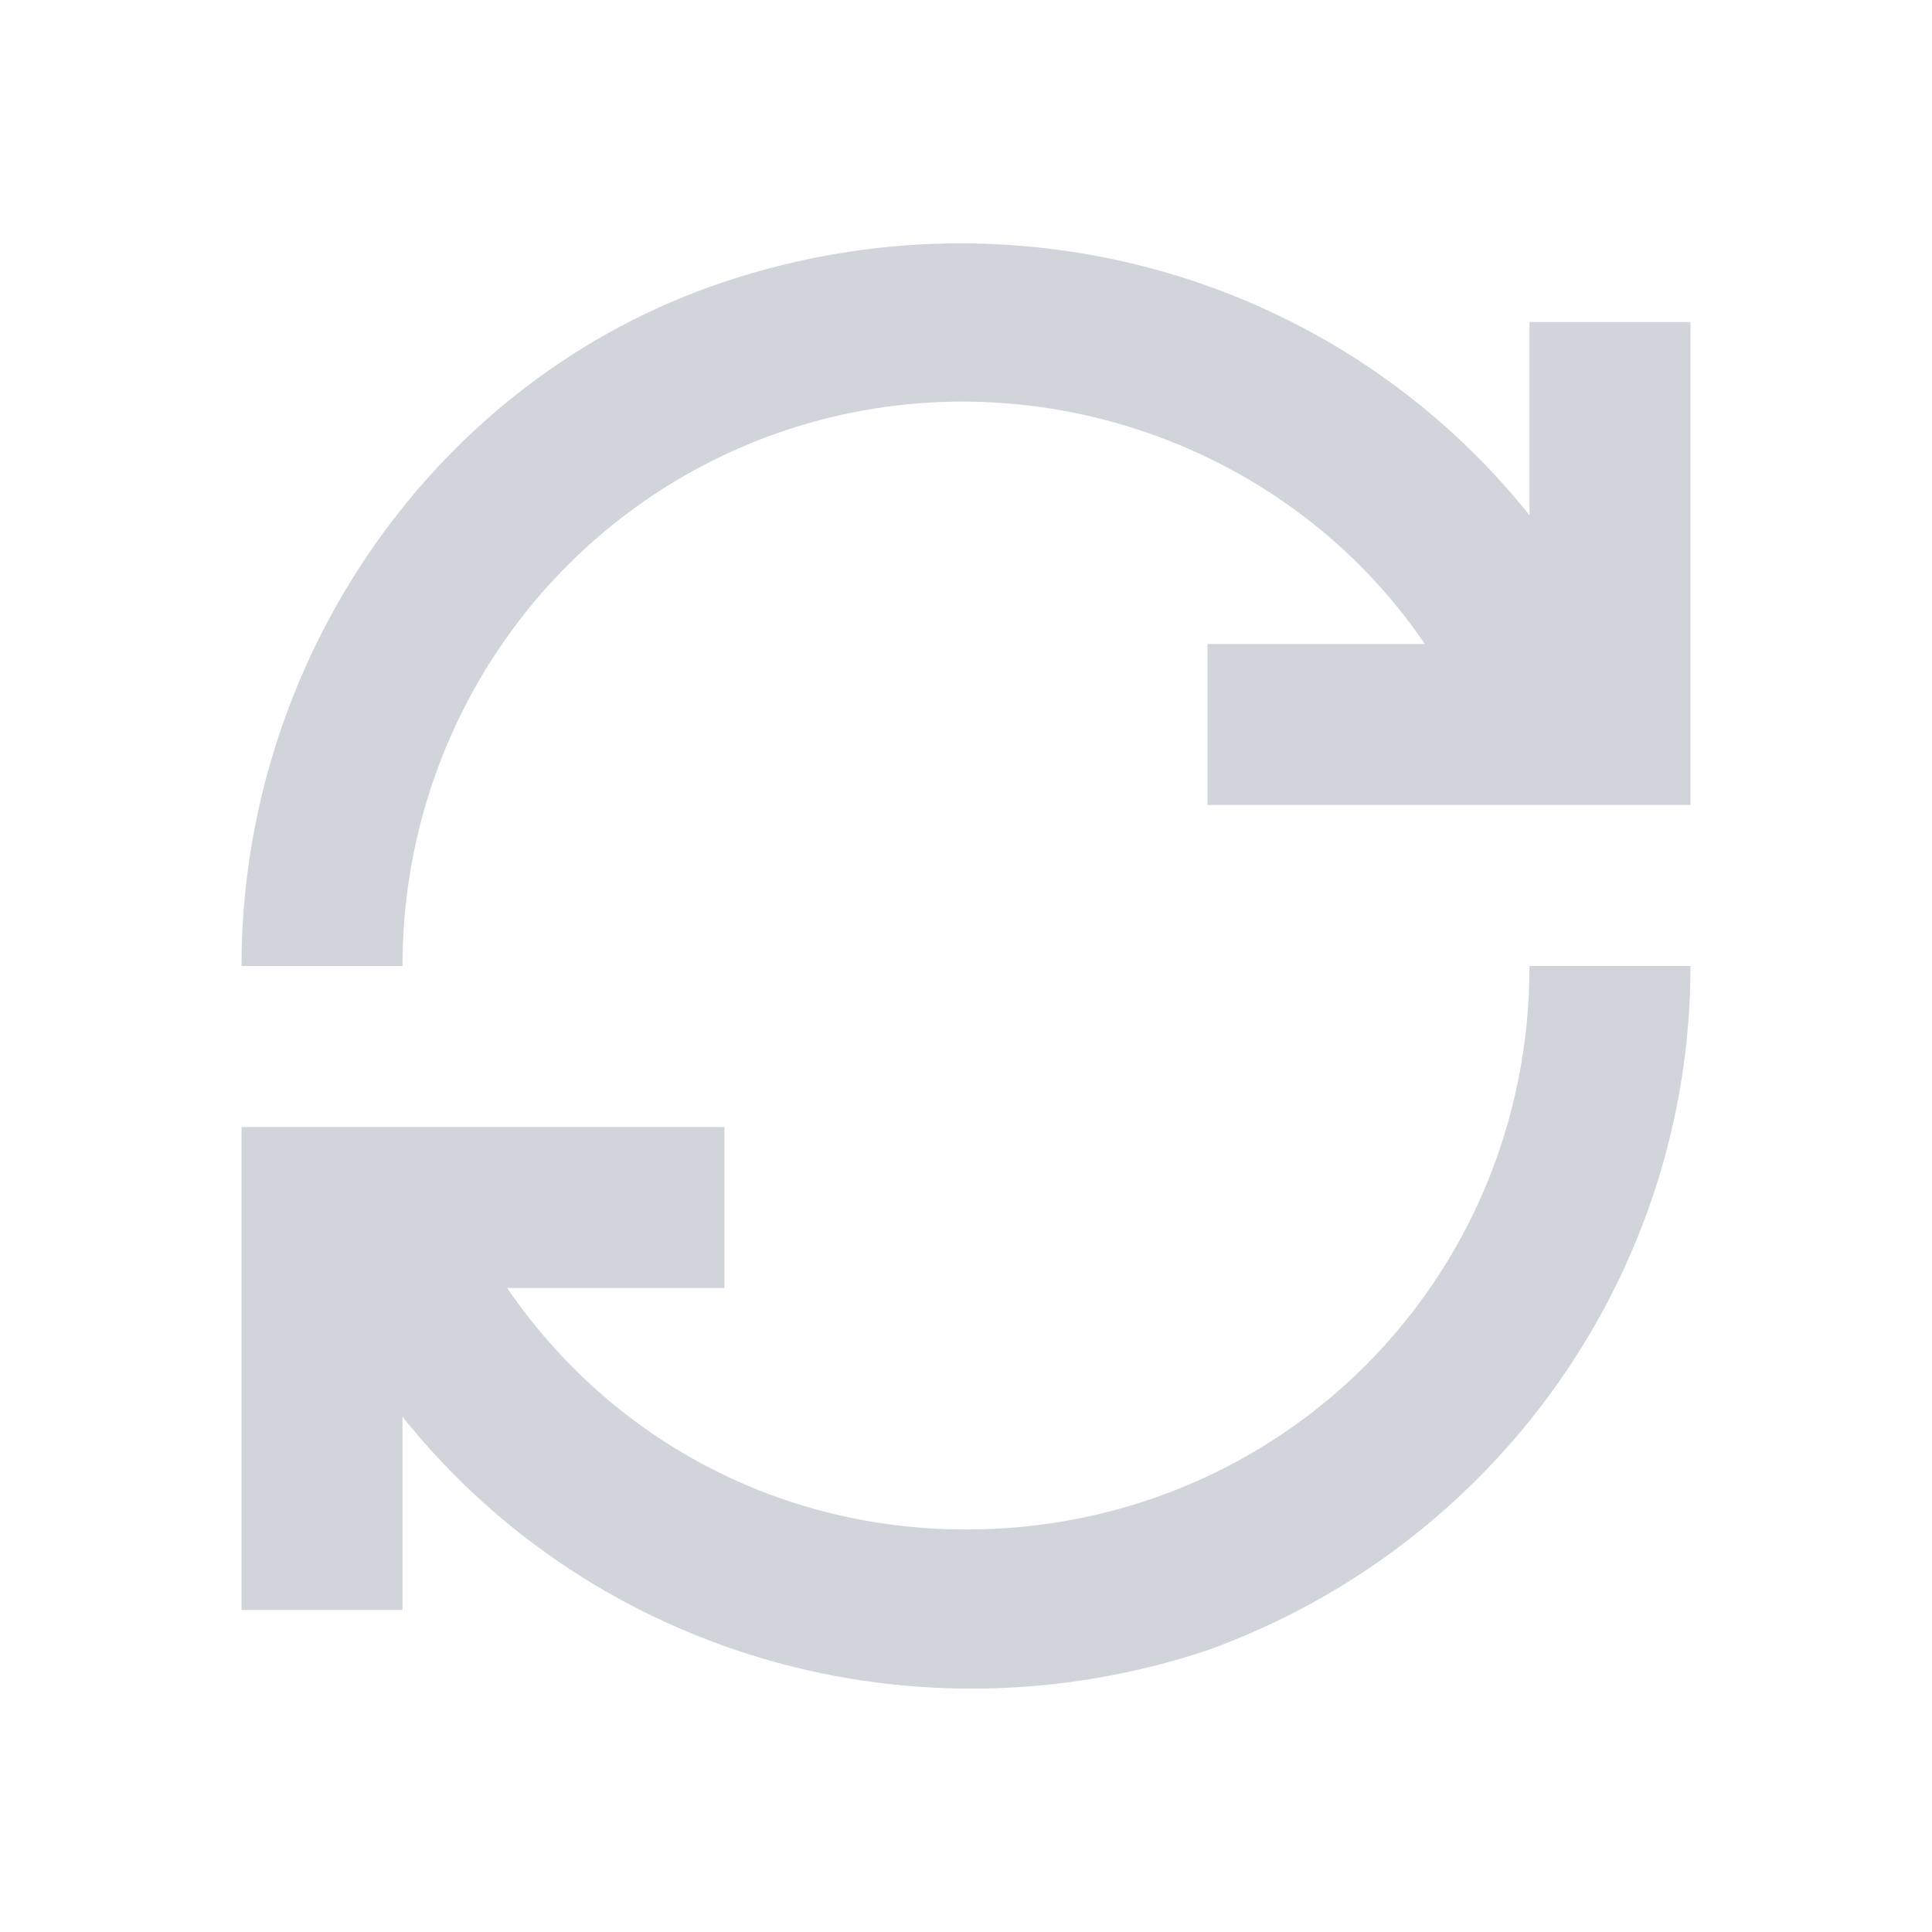
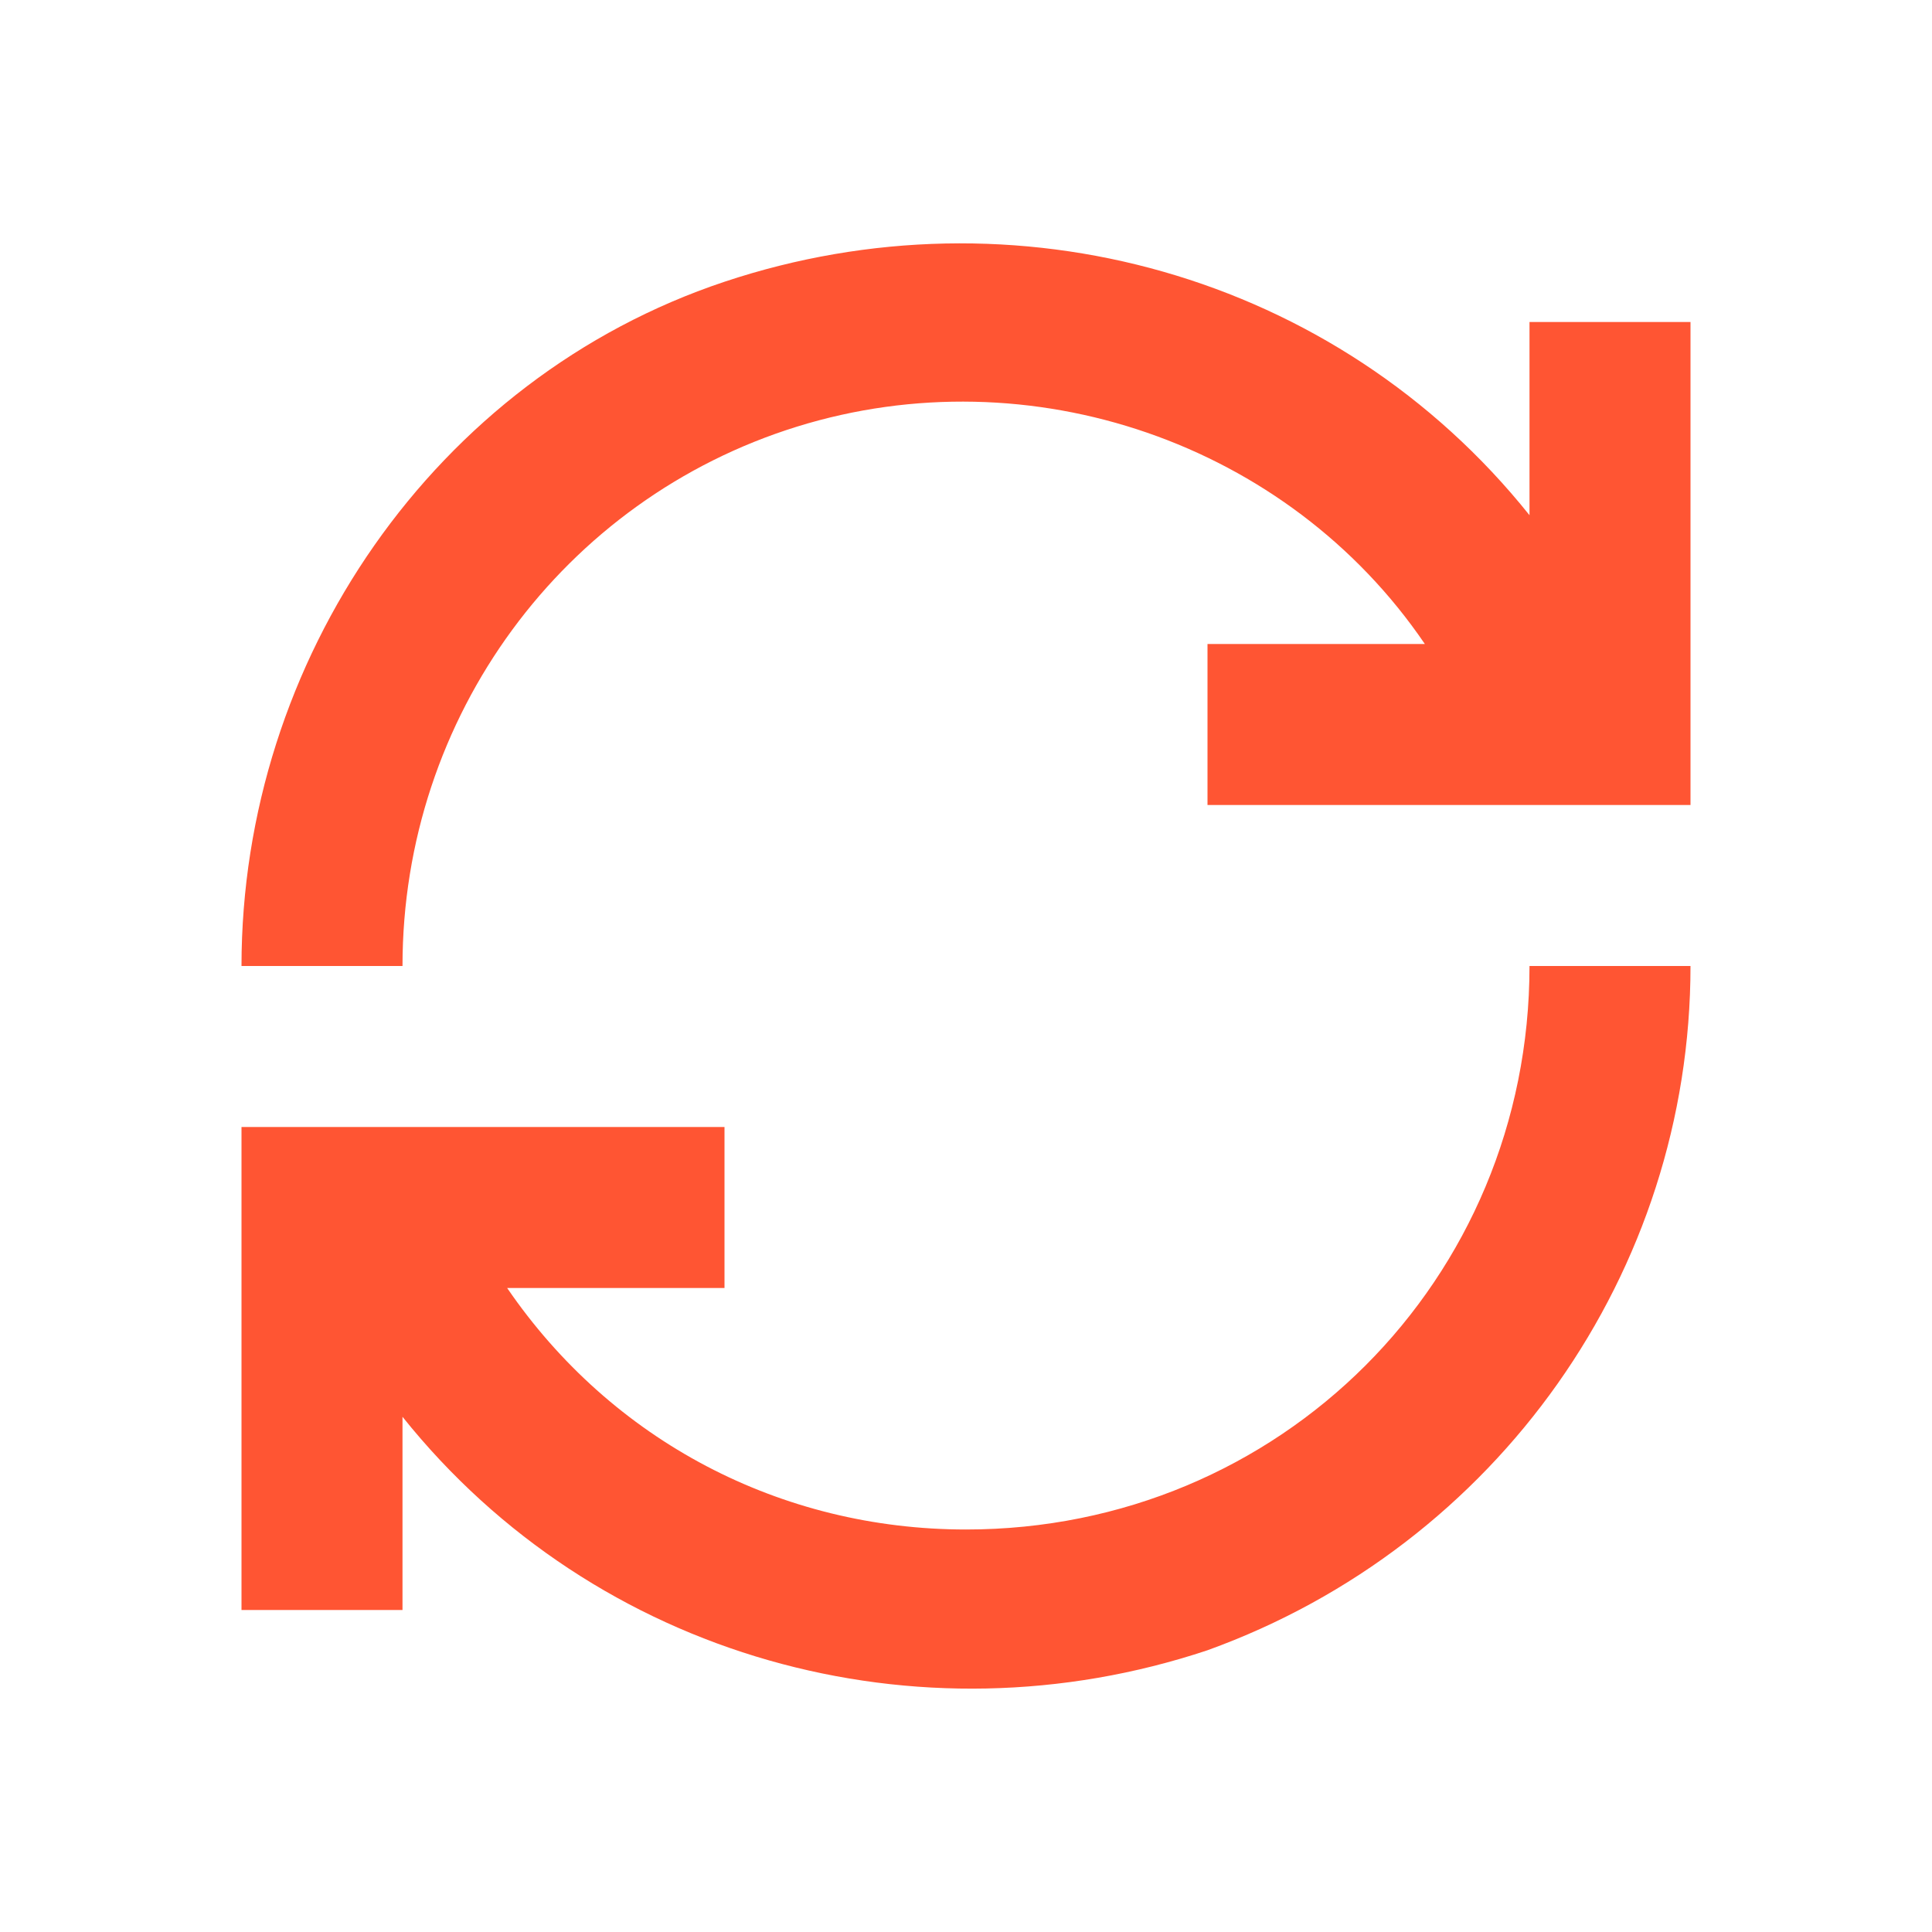
<svg xmlns="http://www.w3.org/2000/svg" version="1.1" id="Layer_1" shape-rendering="geometricPrecision" x="0px" y="0px" viewBox="0 0 24 24" style="enable-background:new 0 0 24 24;" xml:space="preserve">
  <style type="text/css">
- 	.st0{fill:#D1D5DB;}
+ 	.st0{fill:#FF5533;}
</style>
  <g id="Top-Bar-Sync">
    <g id="Group" transform="translate(3, 2)">
      <path id="Path_18901" class="st0" d="M9,17c-2.3,0-4.4-1.1-5.7-3H6v-2H0v6h2v-2.4c2.4,3,6.4,4.1,10,2.9c3.6-1.3,6-4.7,6-8.5h-2    C16,13.9,12.9,17,9,17z" />
      <path id="Path_18902" class="st0" d="M16,2v2.4c-2.4-3-6.4-4.1-10-2.9S0,6.2,0,10h2c0-3.1,2-5.8,4.9-6.7S13,3.5,14.7,6H12v2h6V2    H16z" />
    </g>
  </g>
</svg>
